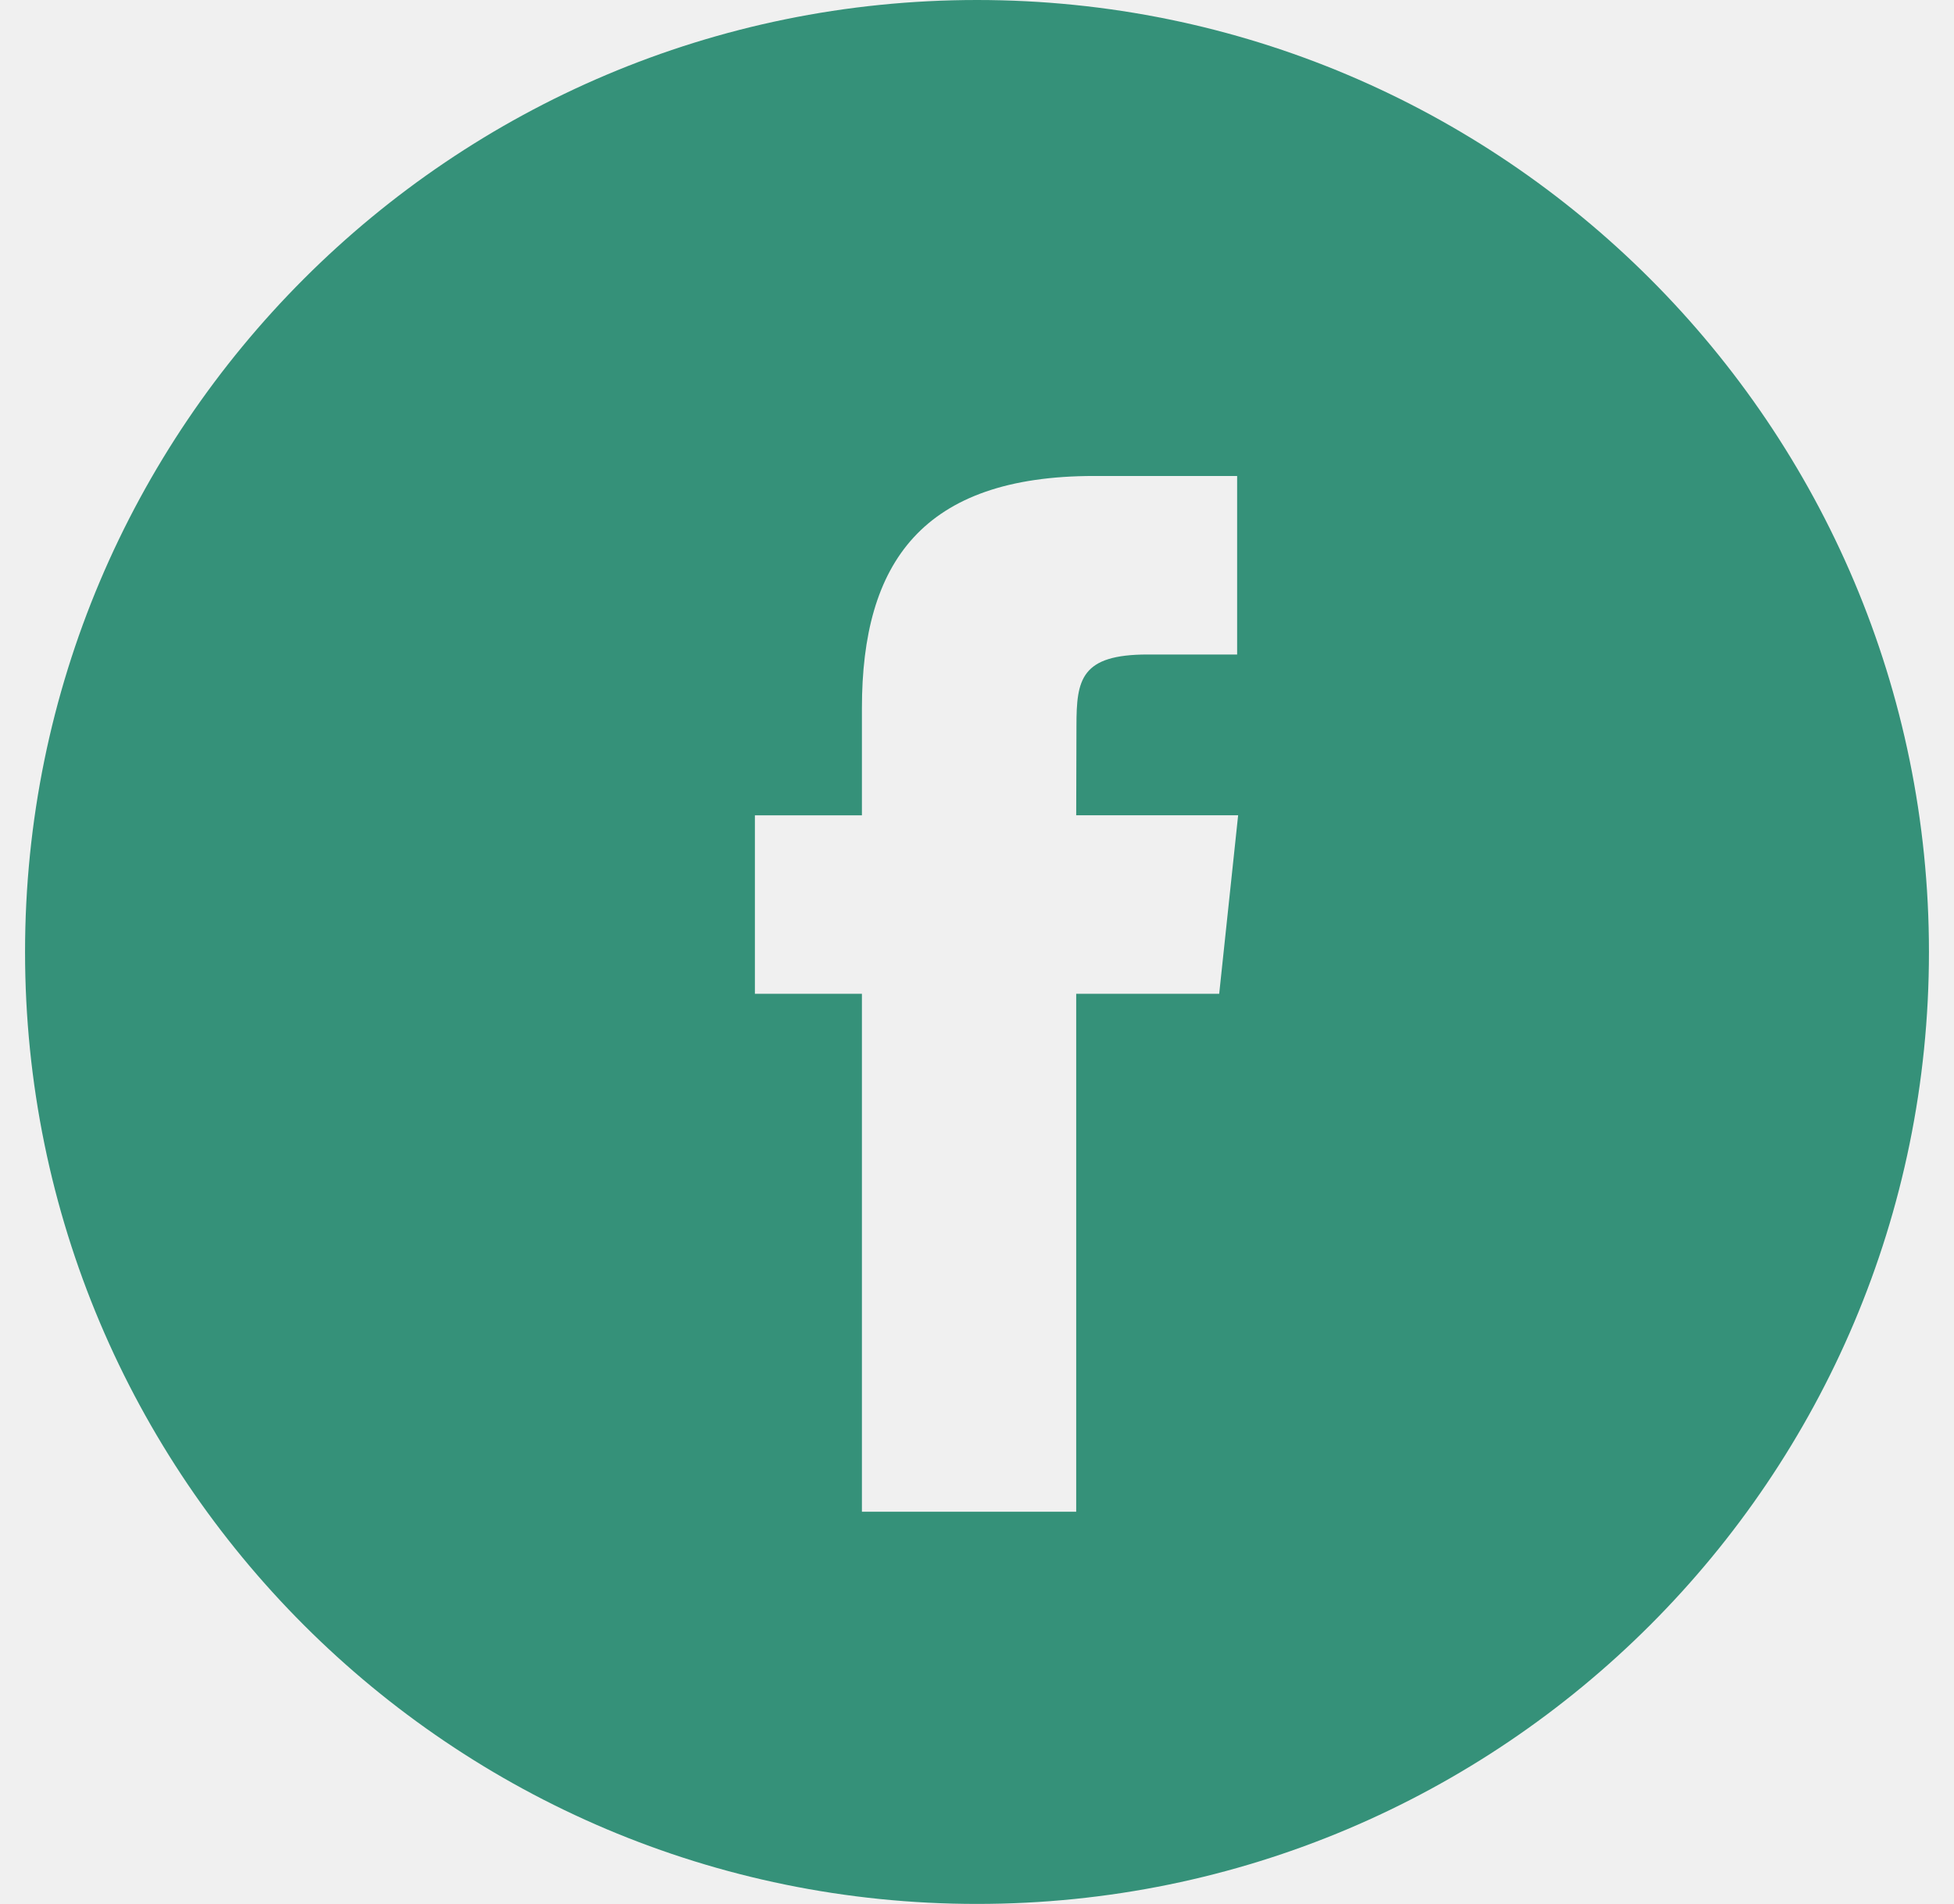
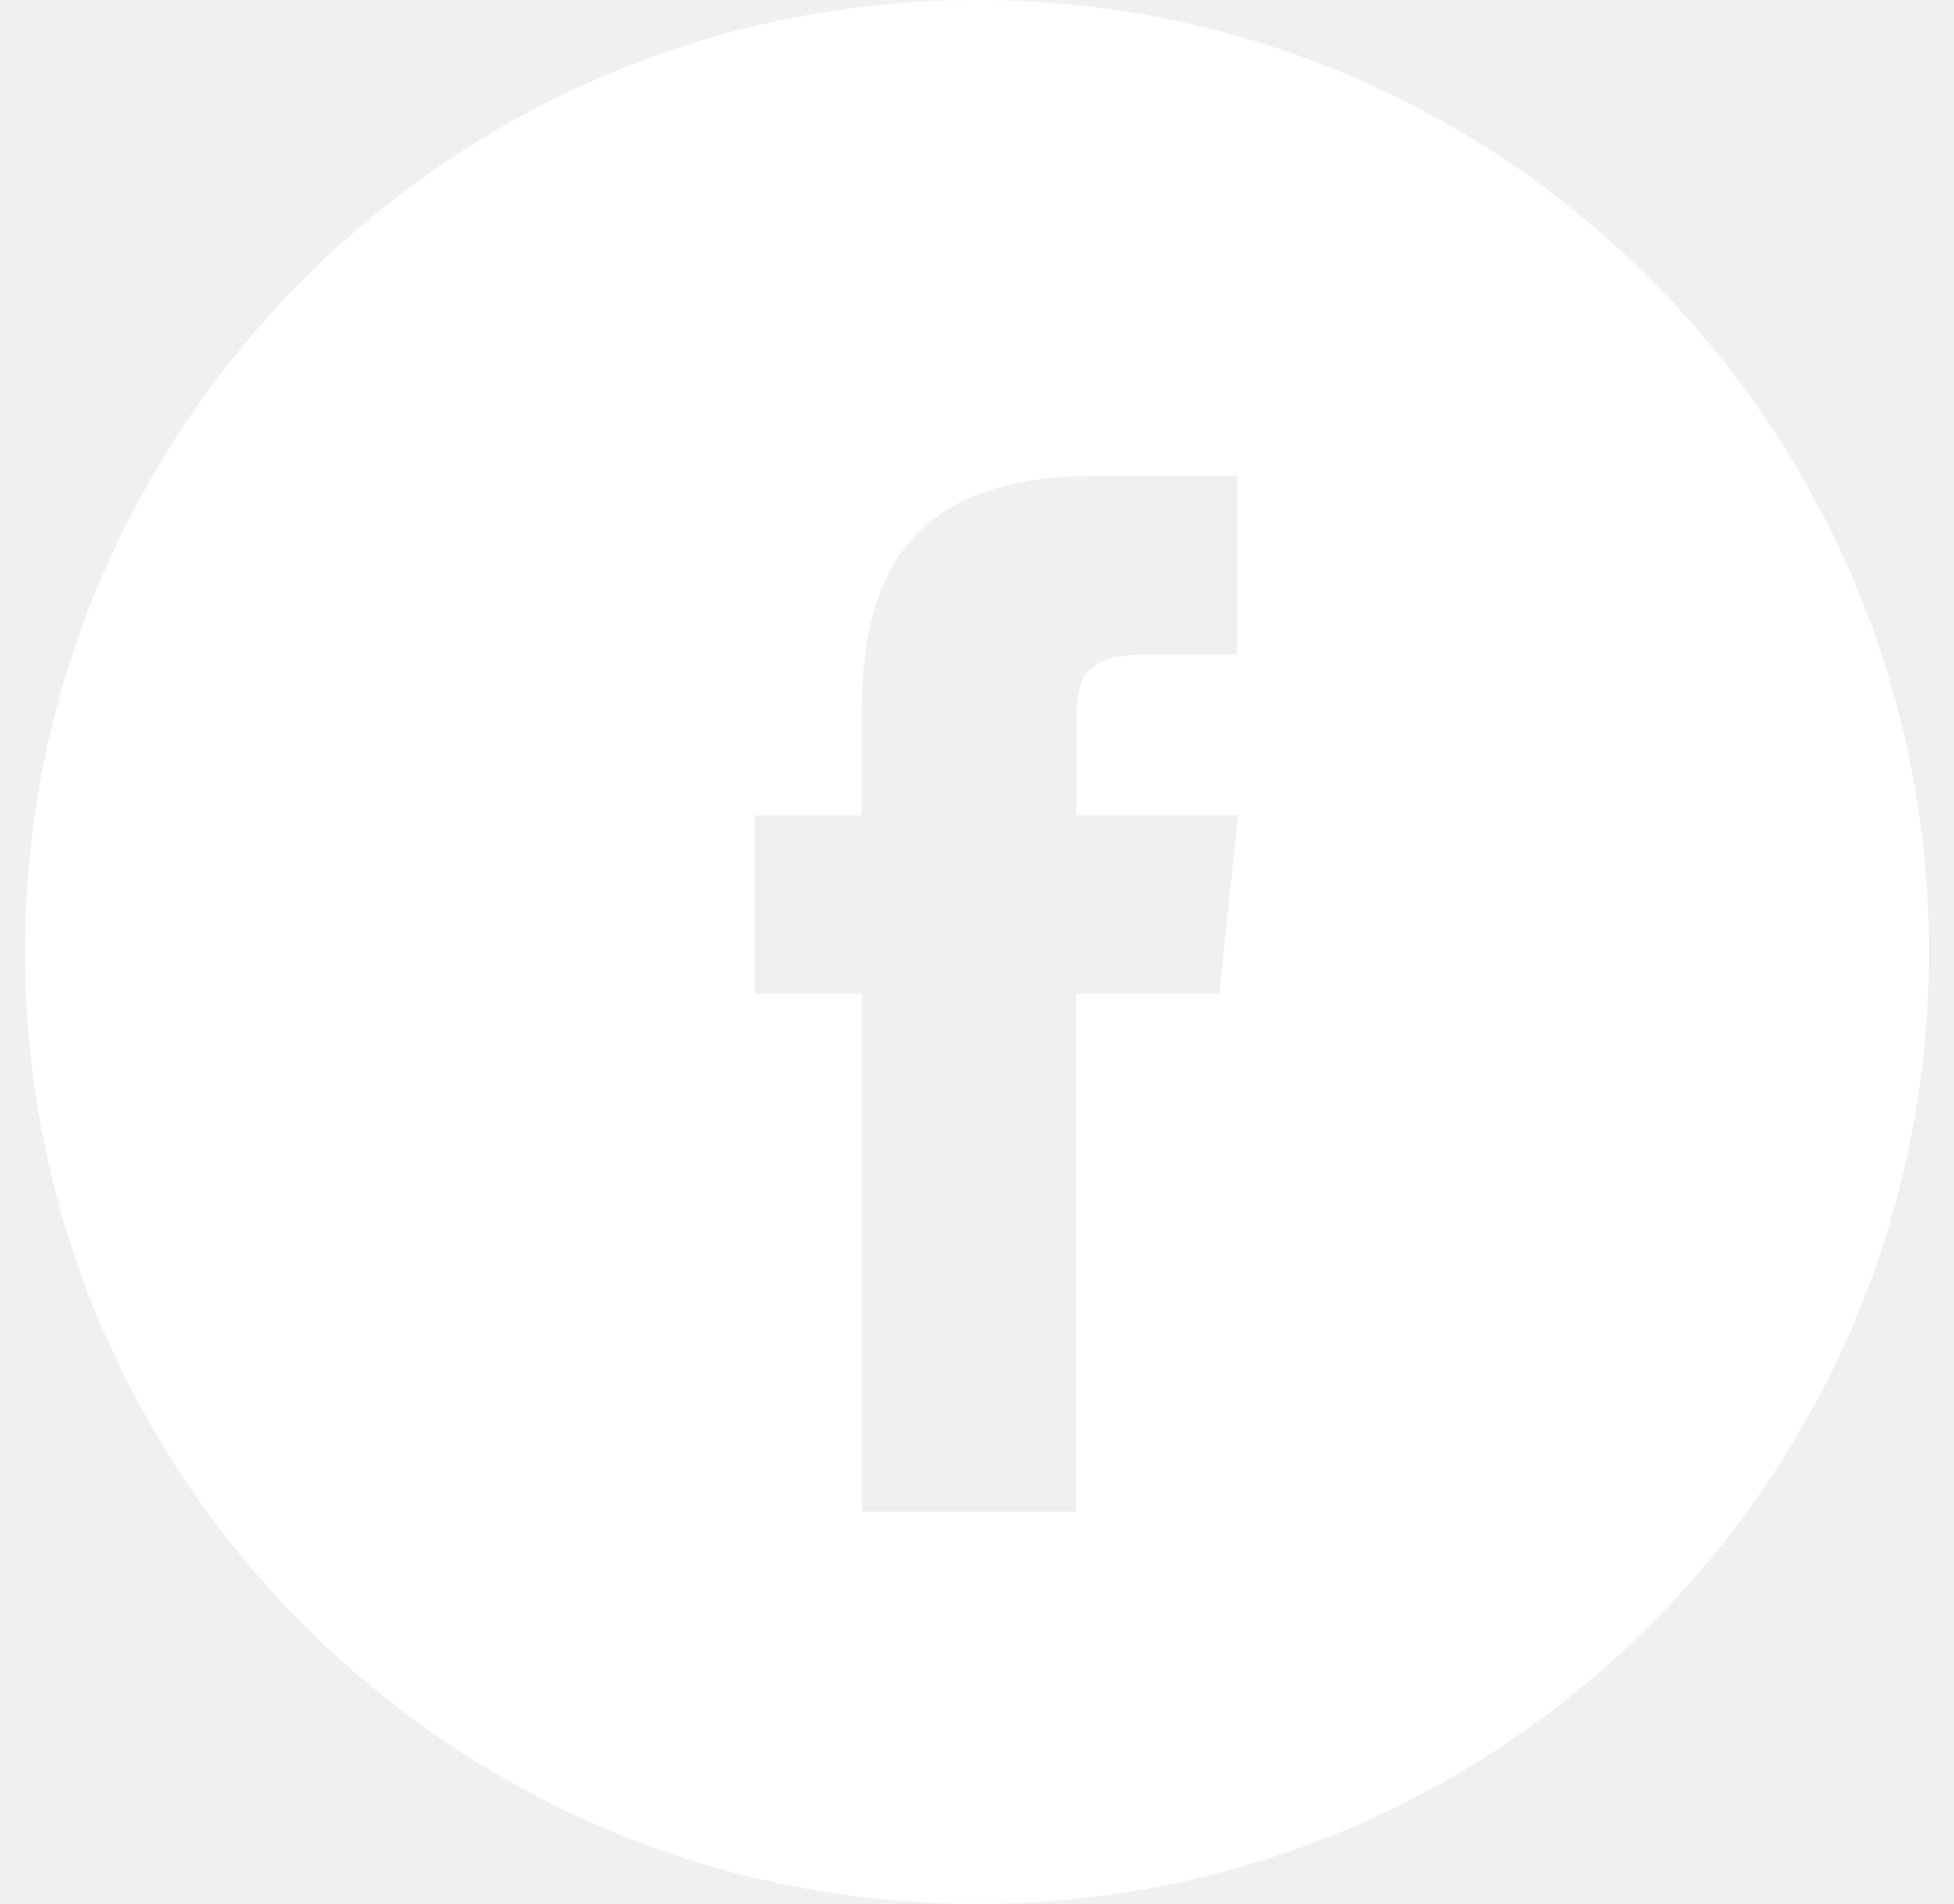
<svg xmlns="http://www.w3.org/2000/svg" width="39" height="38" viewBox="0 0 39 38" fill="none">
  <g id="Social_icons_black">
    <g id="Facebook">
-       <path id="Combined-Shape" fill-rule="evenodd" clip-rule="evenodd" d="M19.5 0C9.007 0 0.5 8.507 0.5 19C0.5 29.493 9.007 38 19.5 38C29.993 38 38.5 29.493 38.5 19C38.5 8.507 29.993 0 19.5 0ZM21.48 19.835V30.172H17.203V19.835H15.067V16.273H17.203V14.134C17.203 11.228 18.41 9.5 21.838 9.5H24.692V13.063H22.908C21.573 13.063 21.485 13.56 21.485 14.489L21.48 16.272H24.712L24.334 19.835H21.48Z" fill="#359179" />
+       <path id="Combined-Shape" fill-rule="evenodd" clip-rule="evenodd" d="M19.5 0C9.007 0 0.5 8.507 0.5 19C0.5 29.493 9.007 38 19.5 38C29.993 38 38.5 29.493 38.5 19C38.5 8.507 29.993 0 19.5 0ZM21.48 19.835V30.172H17.203V19.835H15.067V16.273H17.203V14.134C17.203 11.228 18.41 9.5 21.838 9.5H24.692V13.063H22.908C21.573 13.063 21.485 13.56 21.485 14.489L21.48 16.272H24.712L24.334 19.835H21.48Z" fill="#ffffff" />
    </g>
  </g>
</svg>
